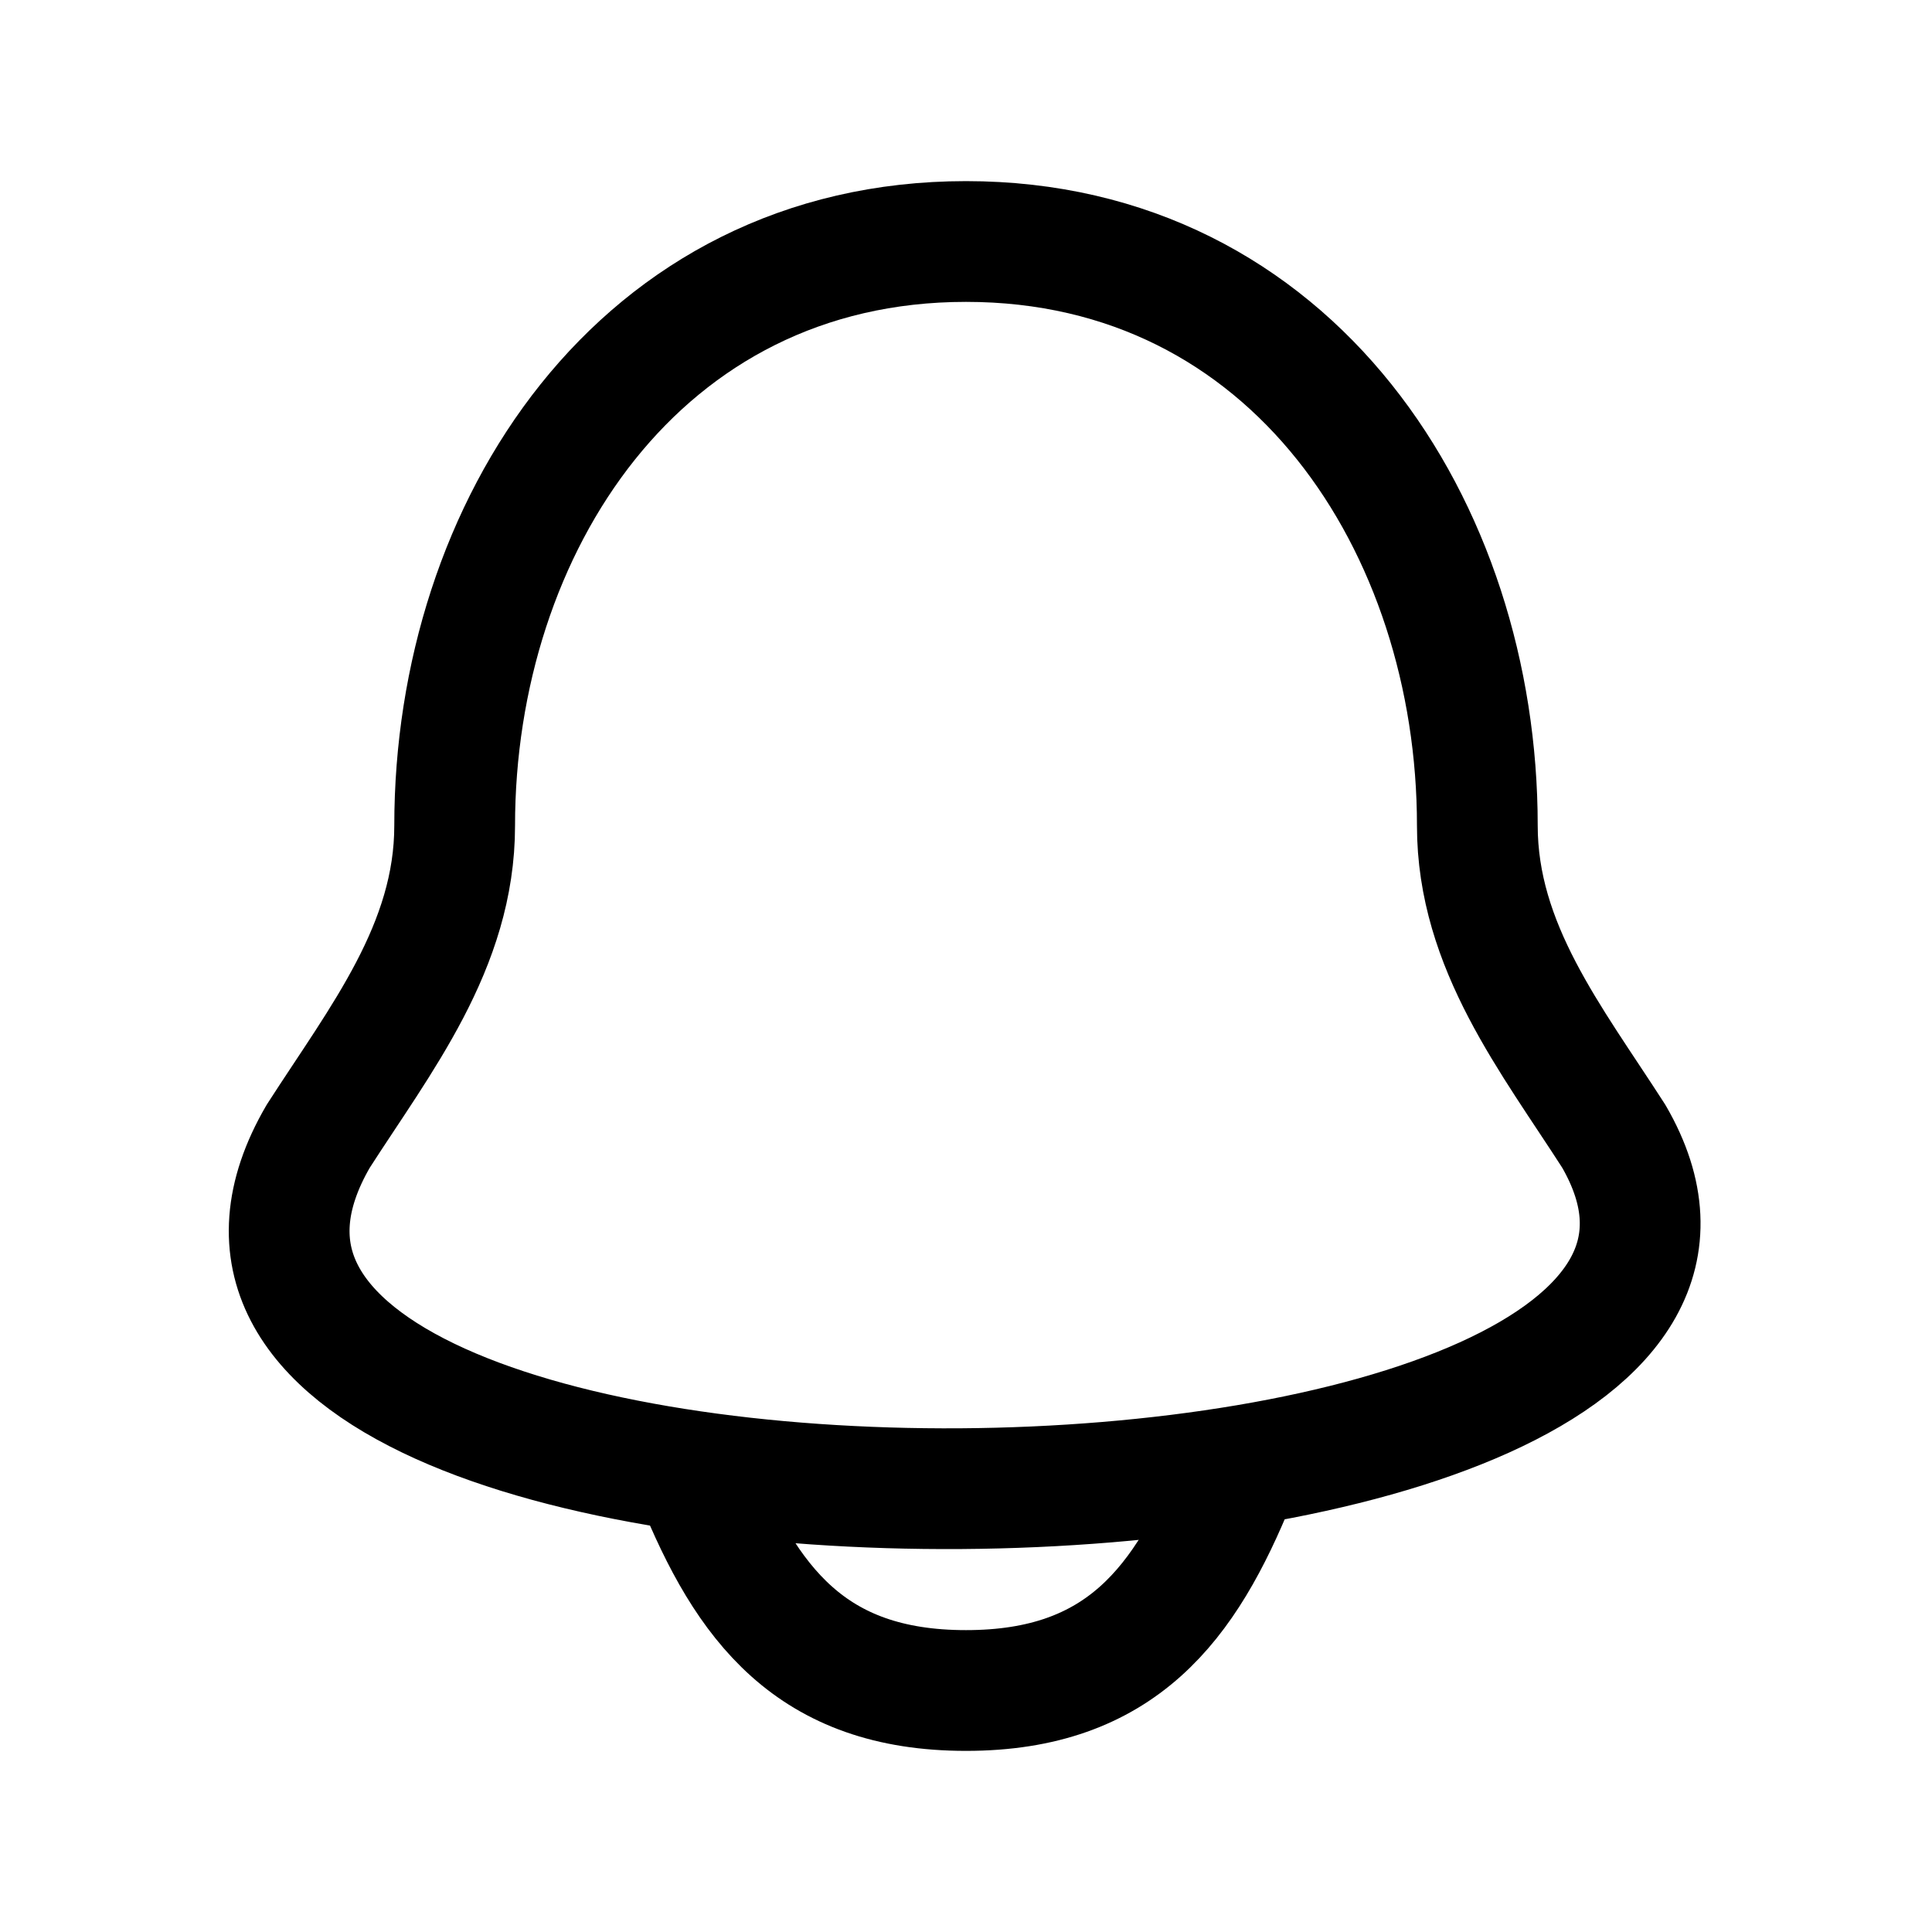
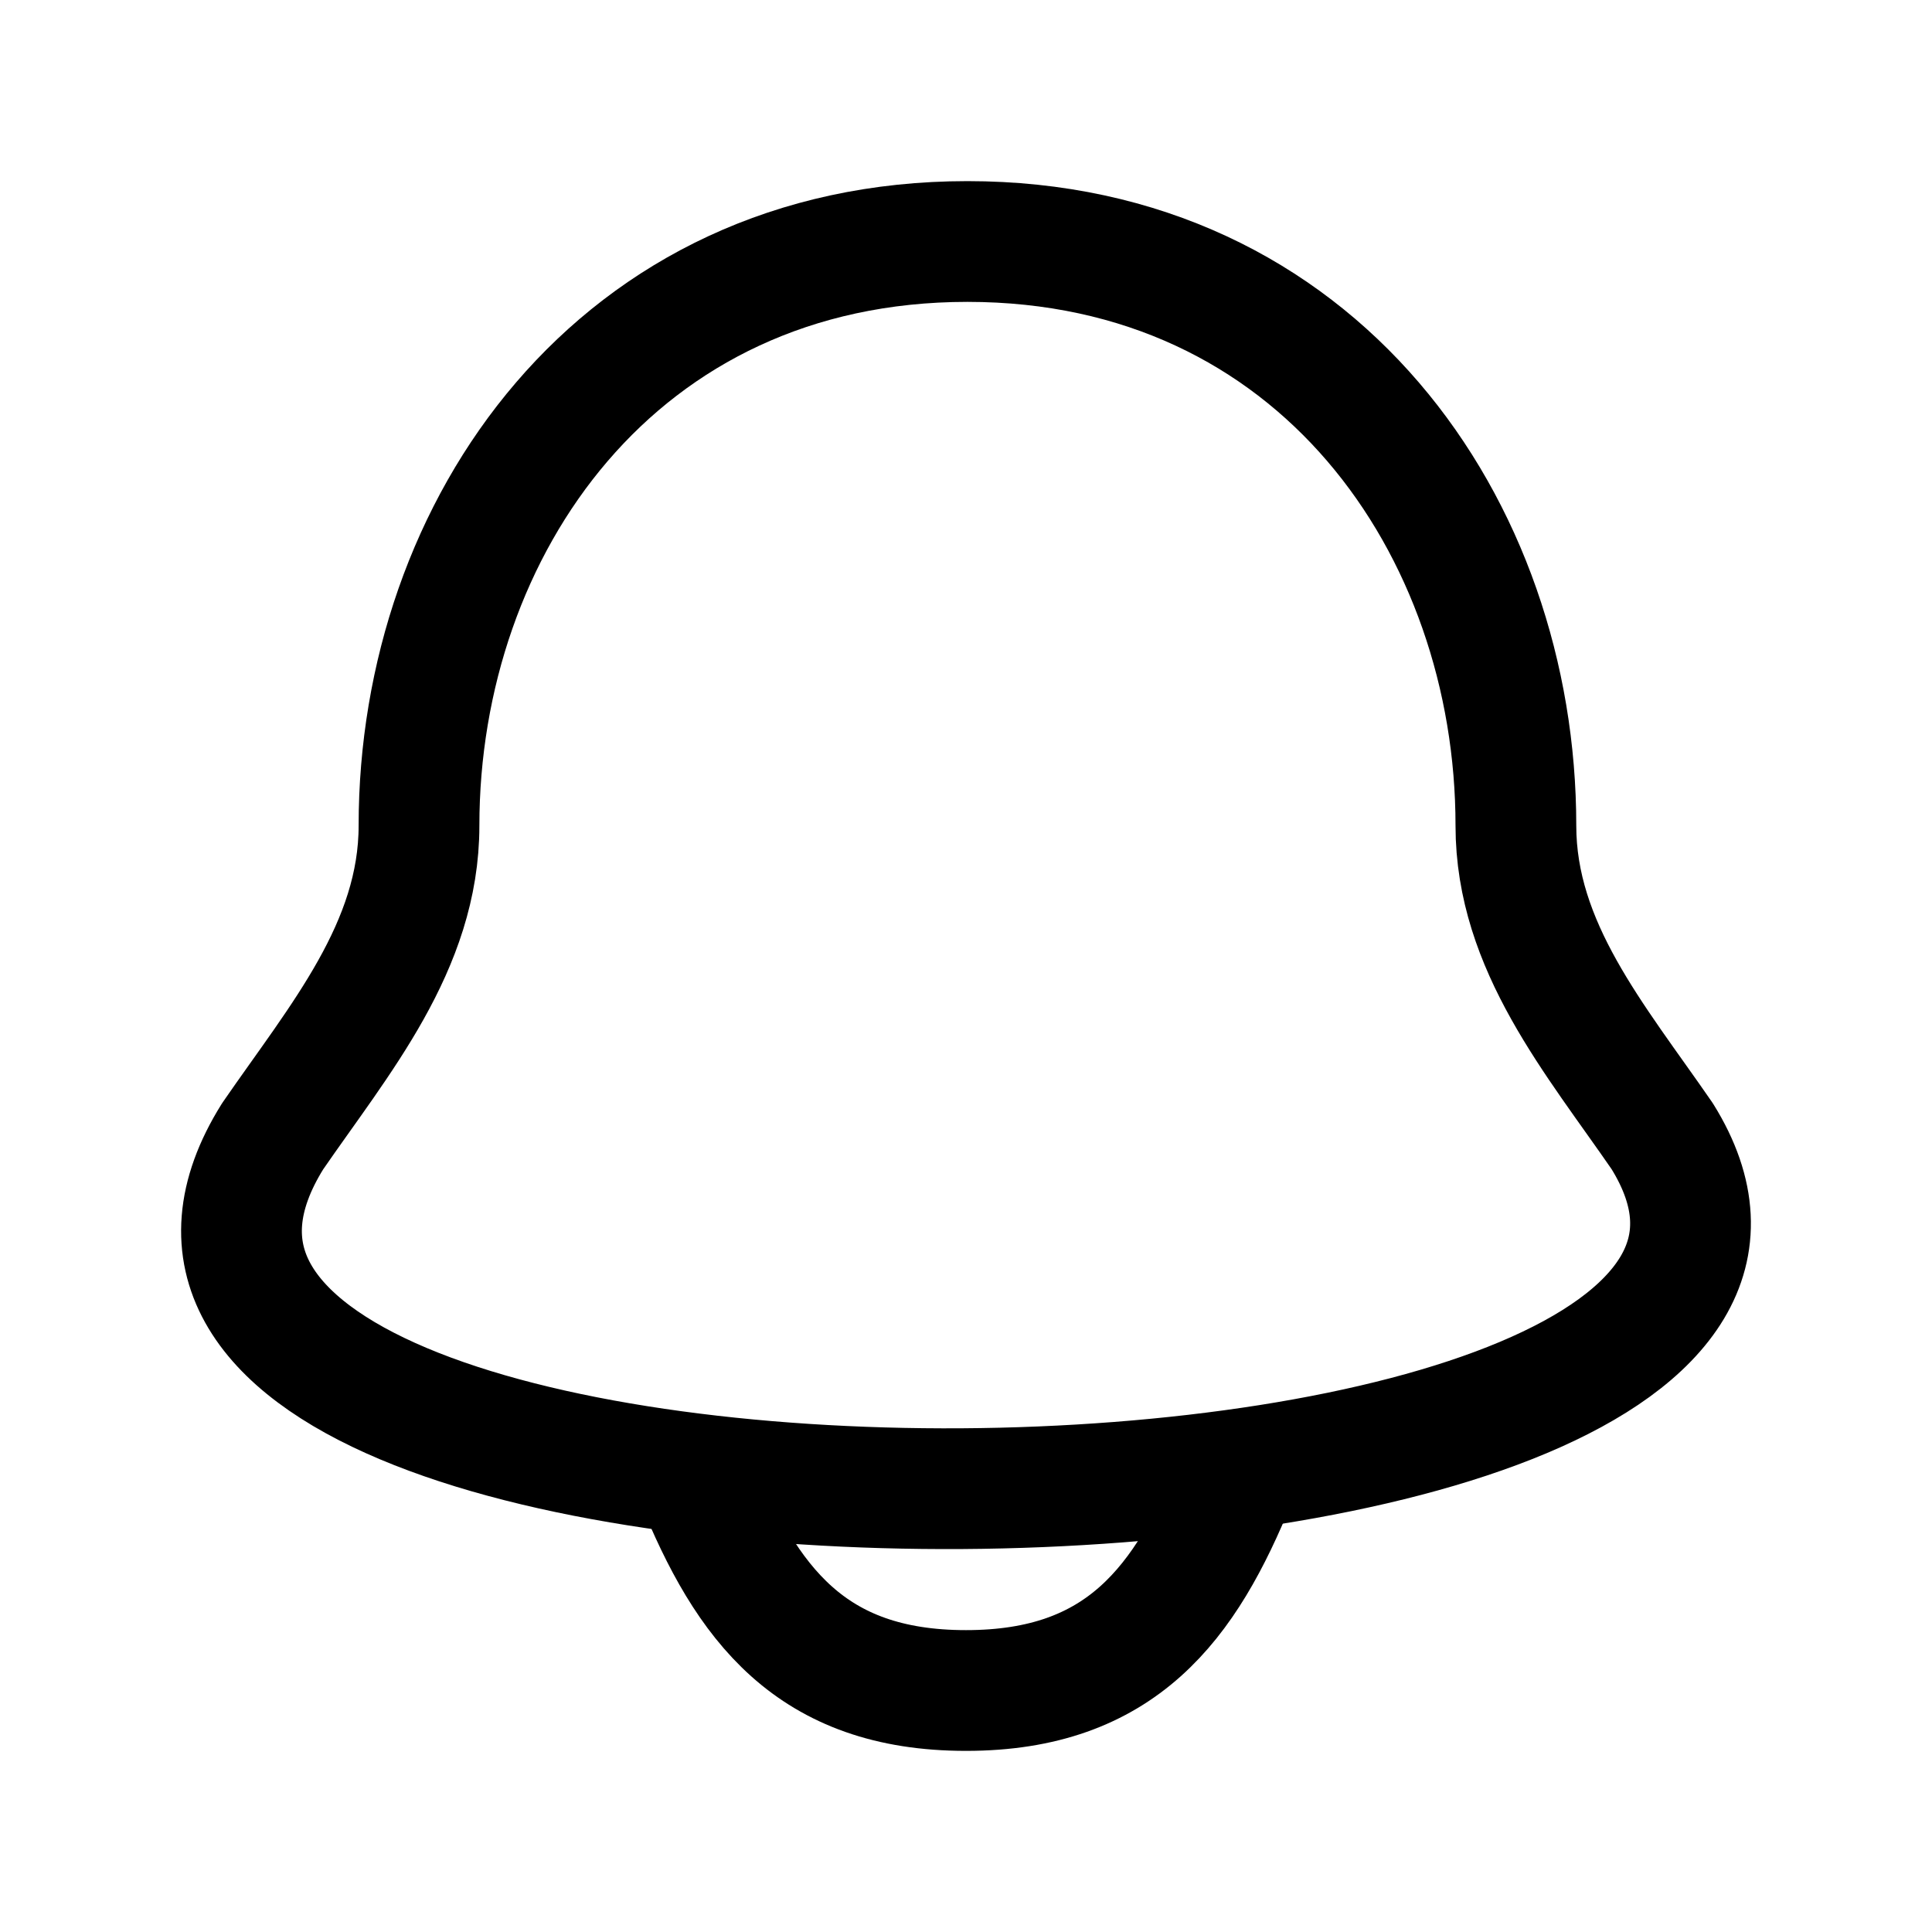
<svg xmlns="http://www.w3.org/2000/svg" width="24" height="24" fill="none" viewBox="0 0 24 24" stroke-width="1.5" stroke-linecap="round" stroke-linejoin="round" stroke="currentColor">
-   <path d="M18.352 10.256C18.352 6.555 16.058 3 12 3s-6.352 3.555-6.352 7.256c0 1.502-.921 2.654-1.695 3.859-3.477 5.971 19.4 5.703 16.094 0-.774-1.205-1.695-2.357-1.695-3.859Z" />
+   <path d="M18.831 10.256c0-3.701-2.46-7.256-6.813-7.256s-6.813 3.555-6.813 7.256c0 1.502-.988 2.654-1.818 3.859-3.73 5.971 20.807 5.703 17.262 0-.83-1.205-1.818-2.357-1.818-3.859Z" />
  <path d="M8.643 18.368C9.272 19.92 10.07 21 12 21c1.929 0 2.728-1.08 3.357-2.632" />
</svg>
